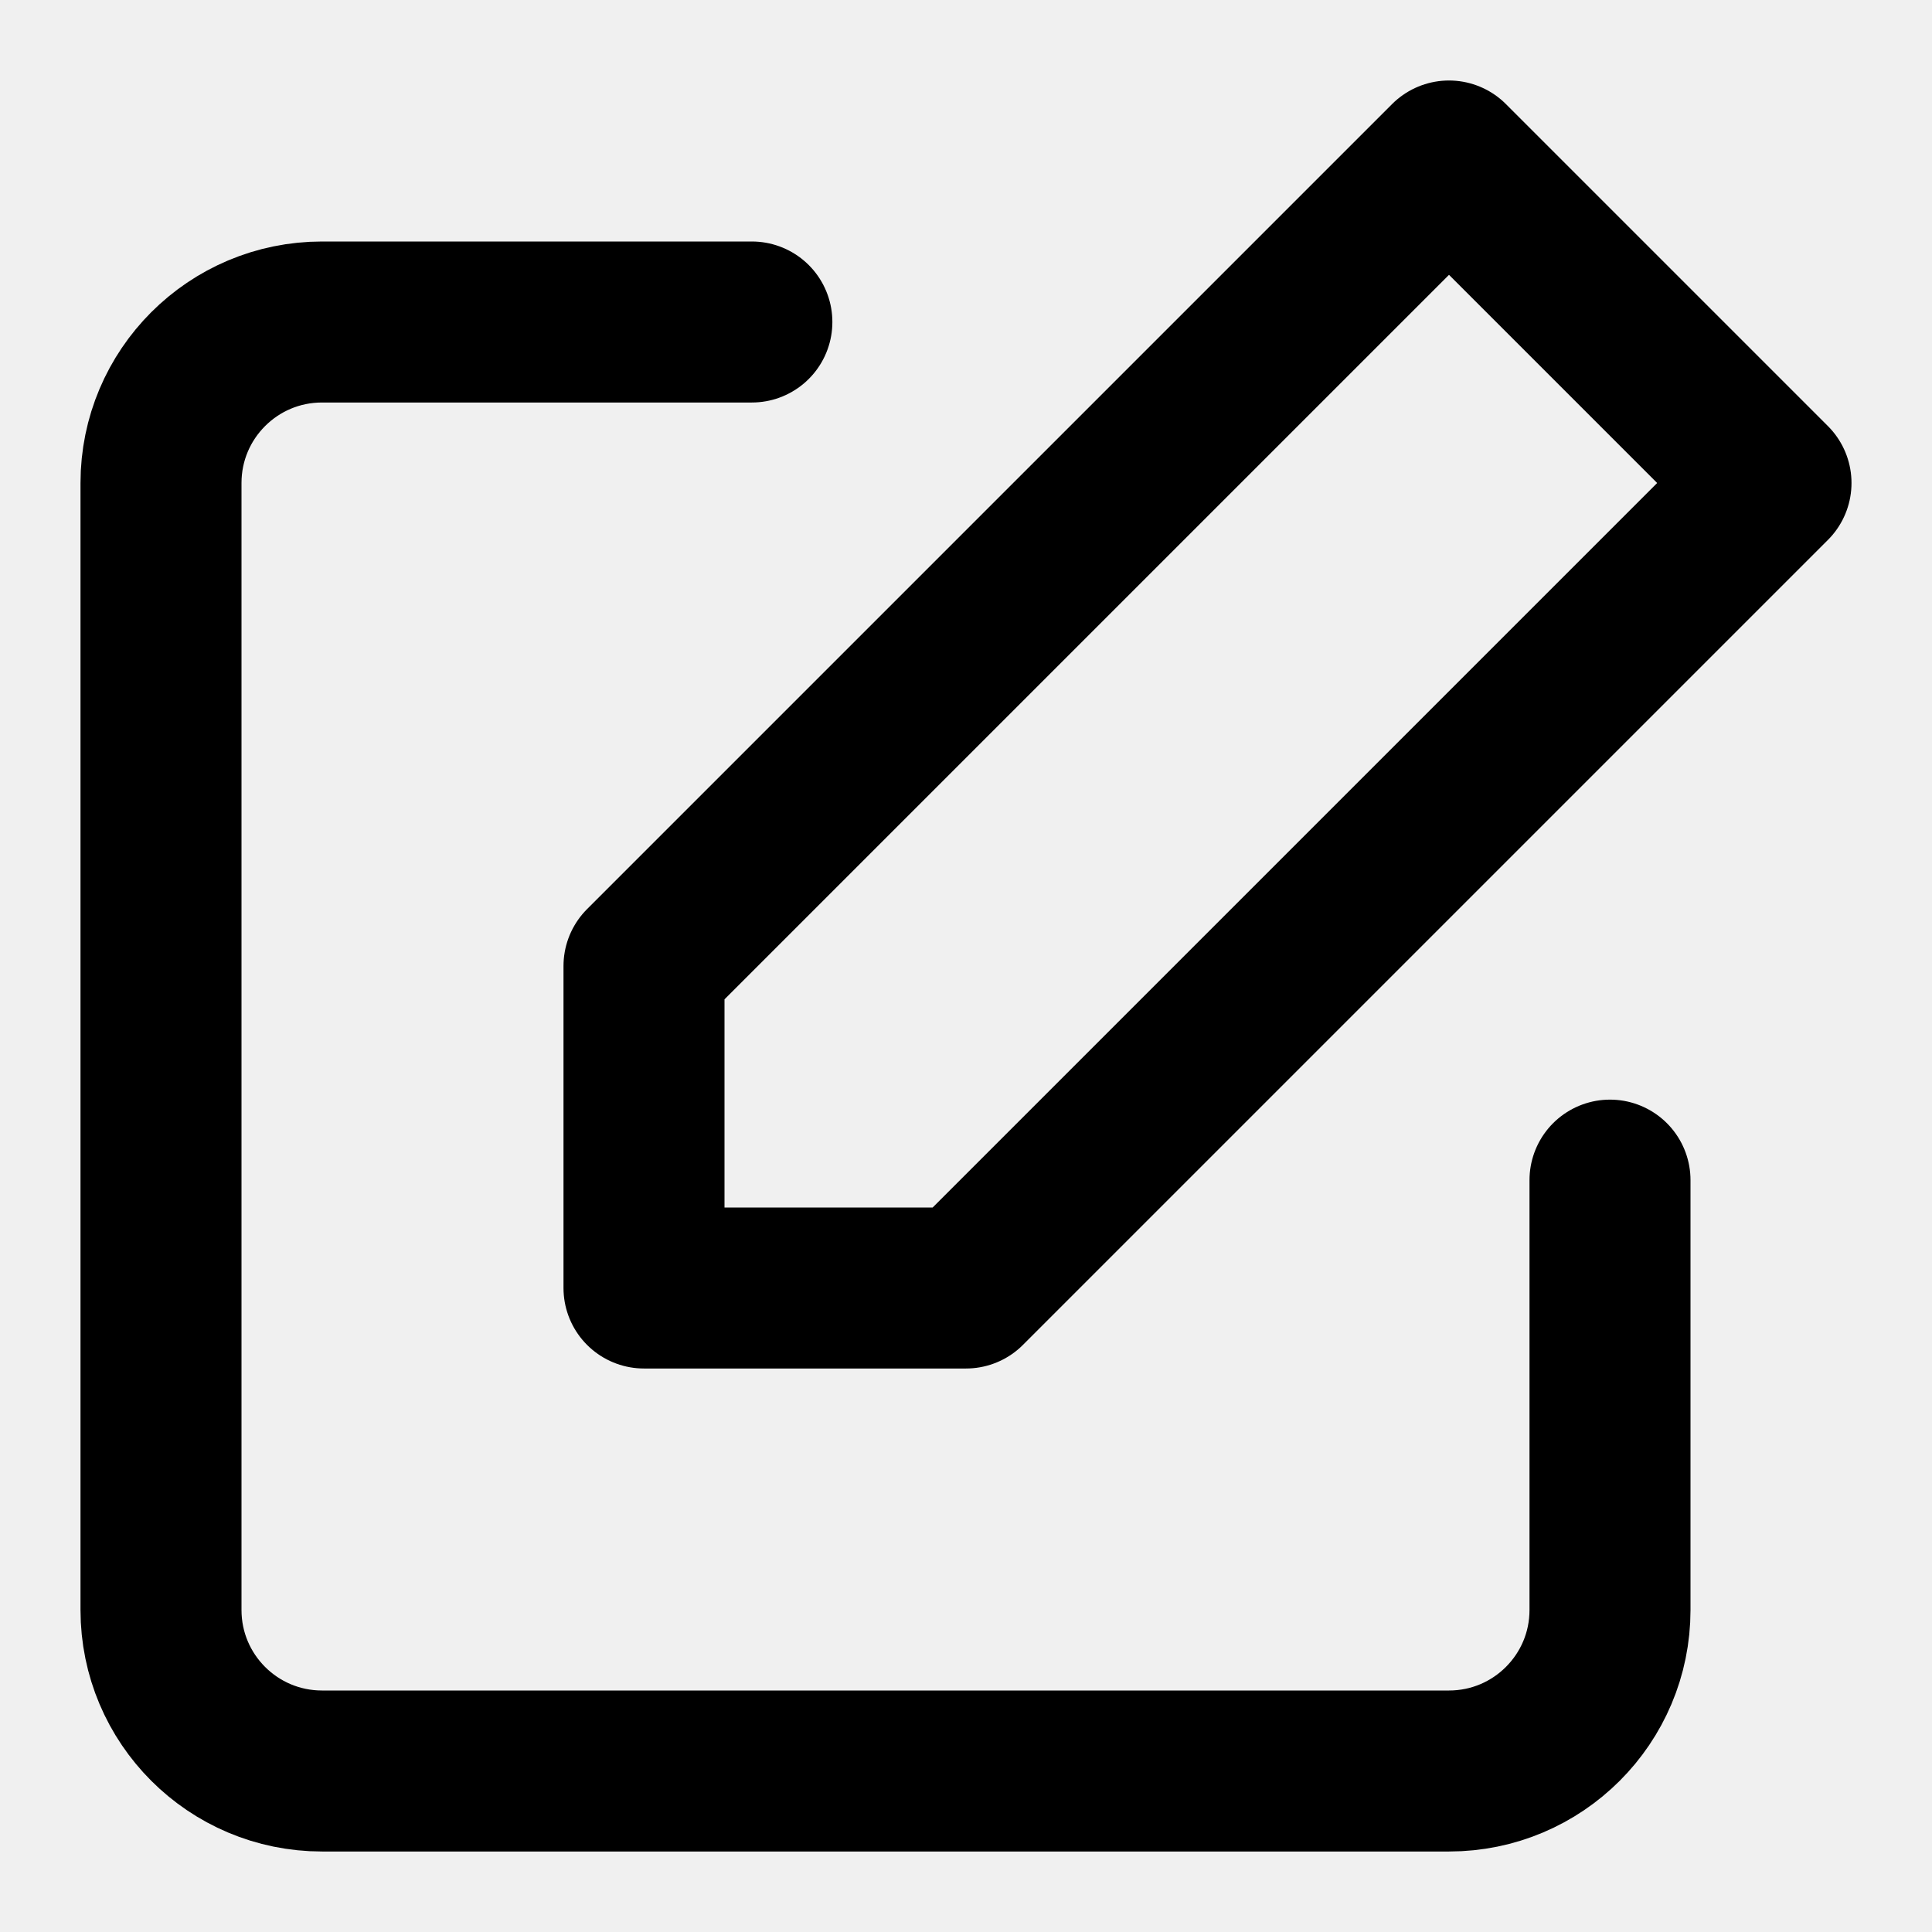
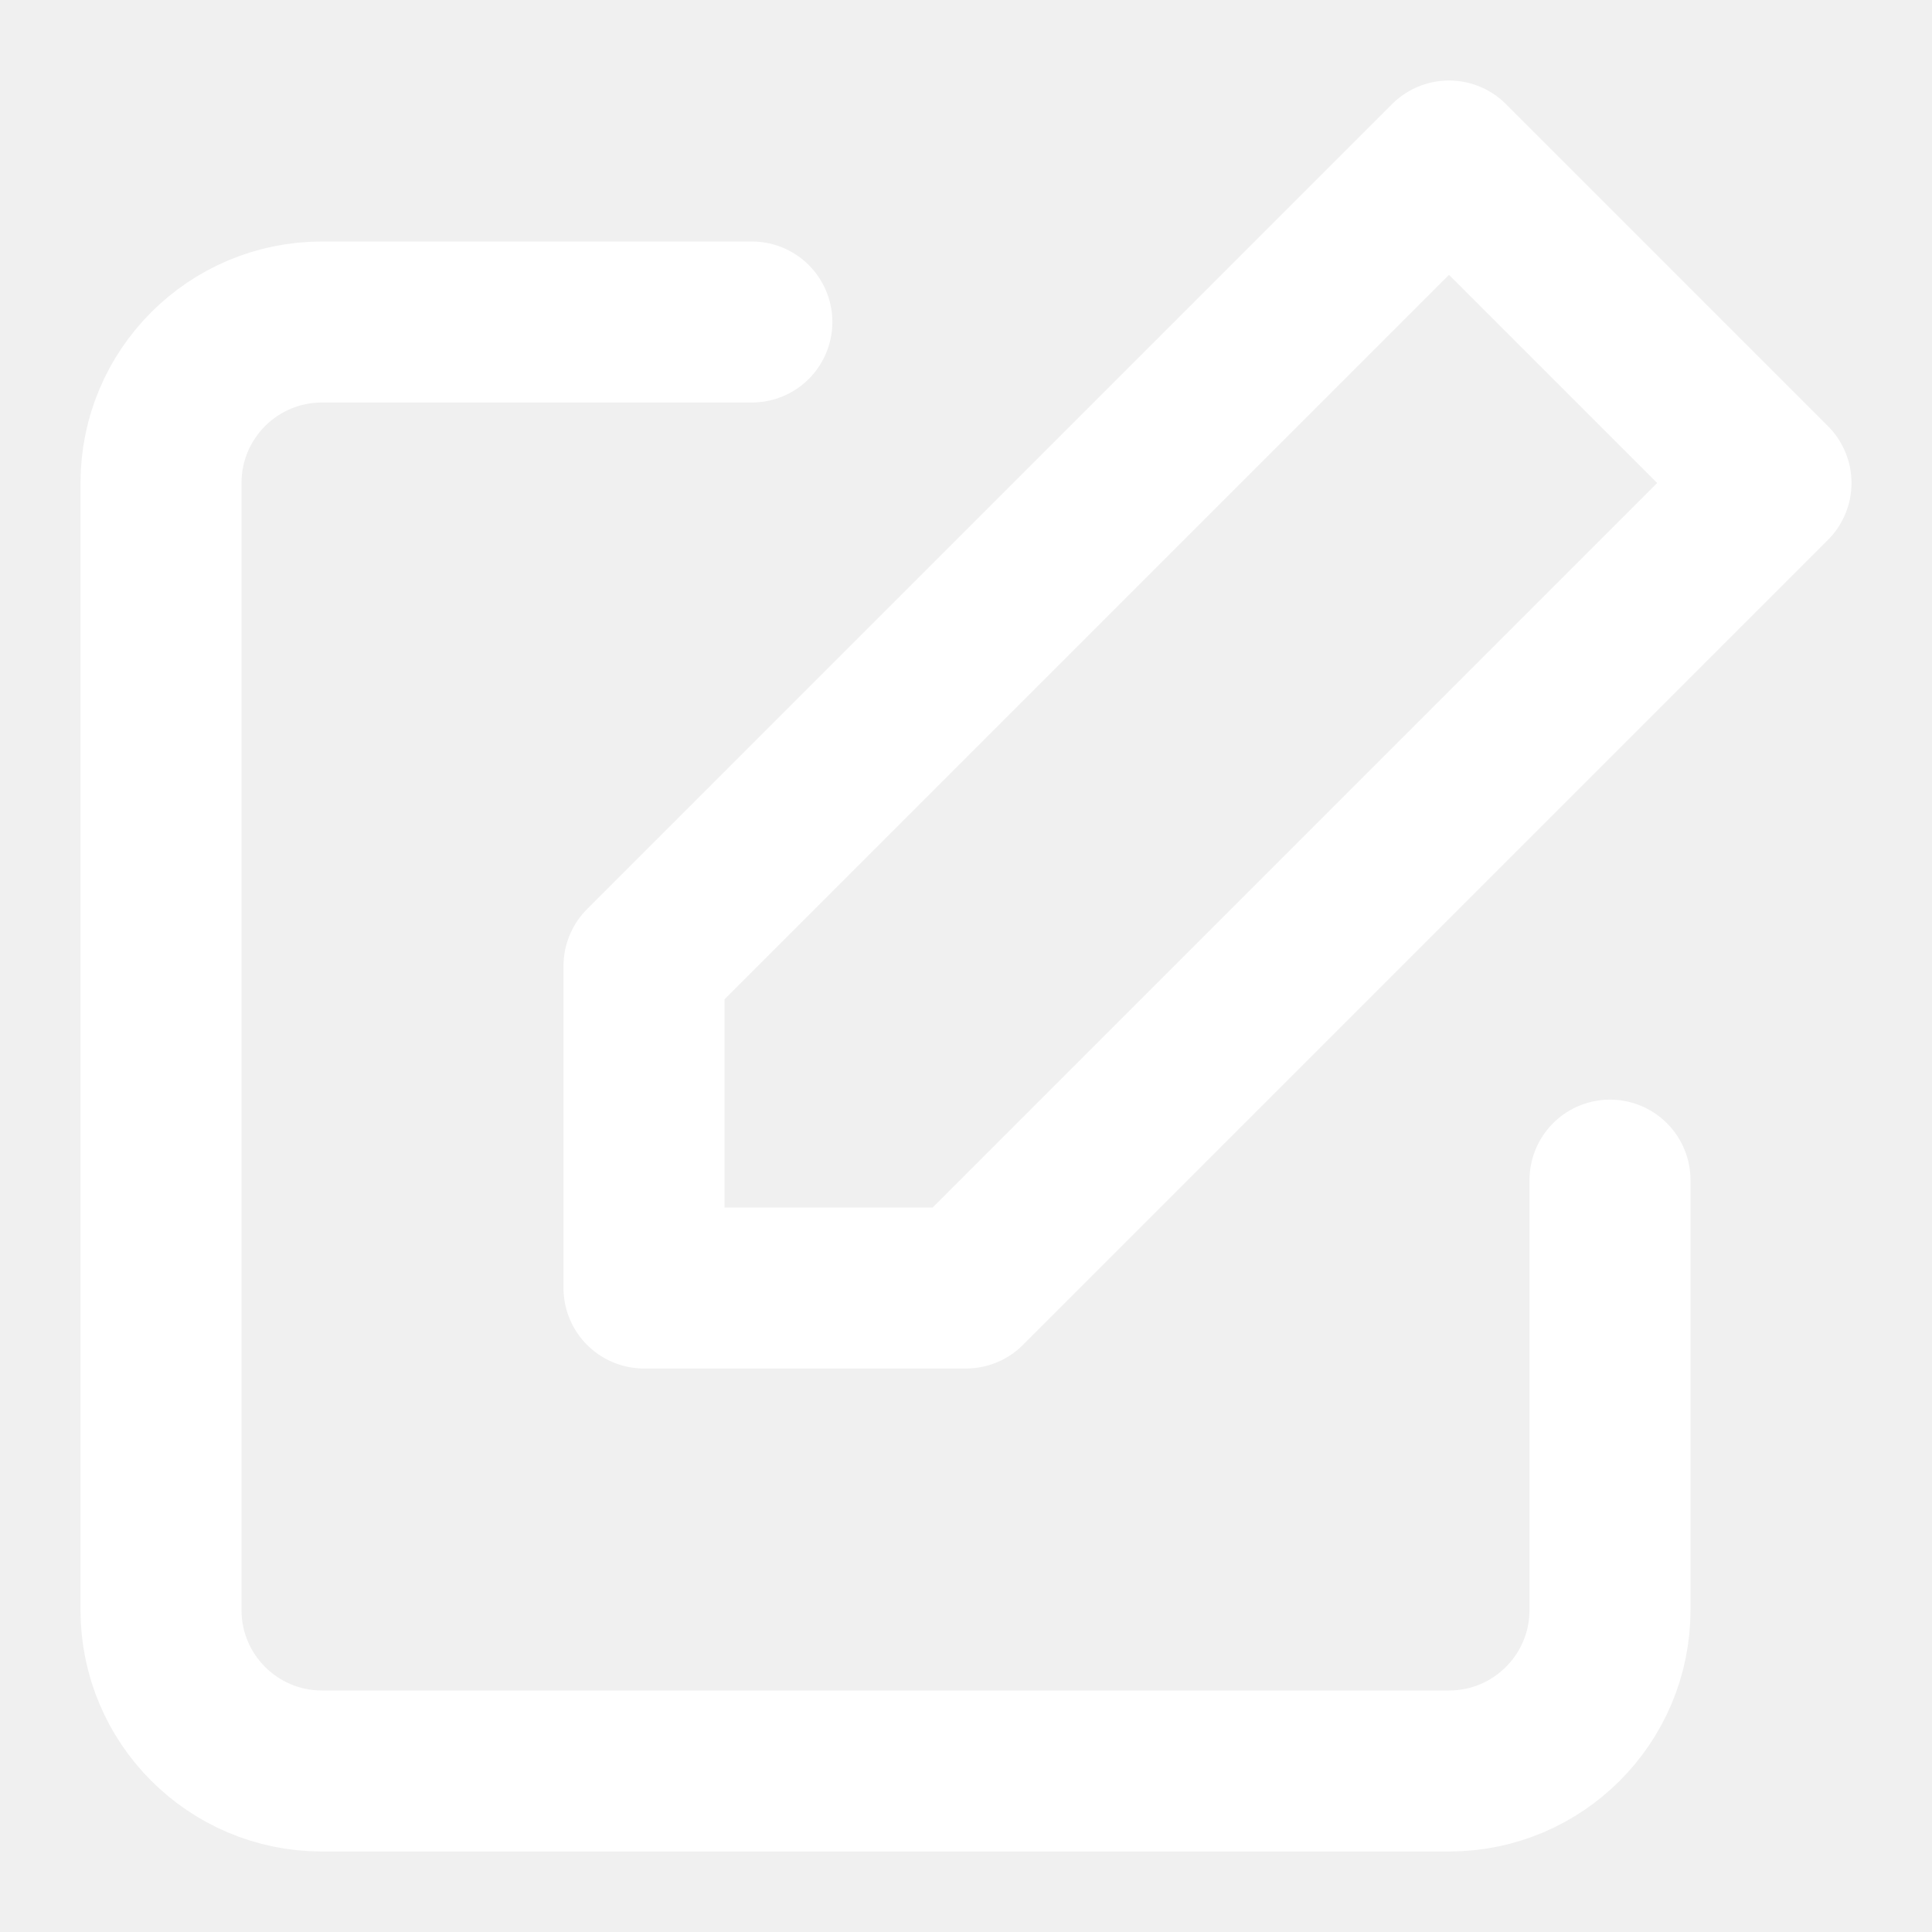
- <svg xmlns="http://www.w3.org/2000/svg" width="32" height="32" viewBox="0 0 24 24" fill="none" stroke="#000000" stroke-width="2" stroke-linecap="round" stroke-linejoin="round">
+ <svg xmlns="http://www.w3.org/2000/svg" width="32" height="32" viewBox="0 0 24 24" fill="none" stroke="#ffffff" stroke-width="2" stroke-linecap="round" stroke-linejoin="round">
  <path d="M20 14.66V20a2 2 0 0 1-2 2H4a2 2 0 0 1-2-2V6a2 2 0 0 1 2-2h5.34" />
  <polygon points="18 2 22 6 12 16 8 16 8 12 18 2" />
</svg>
